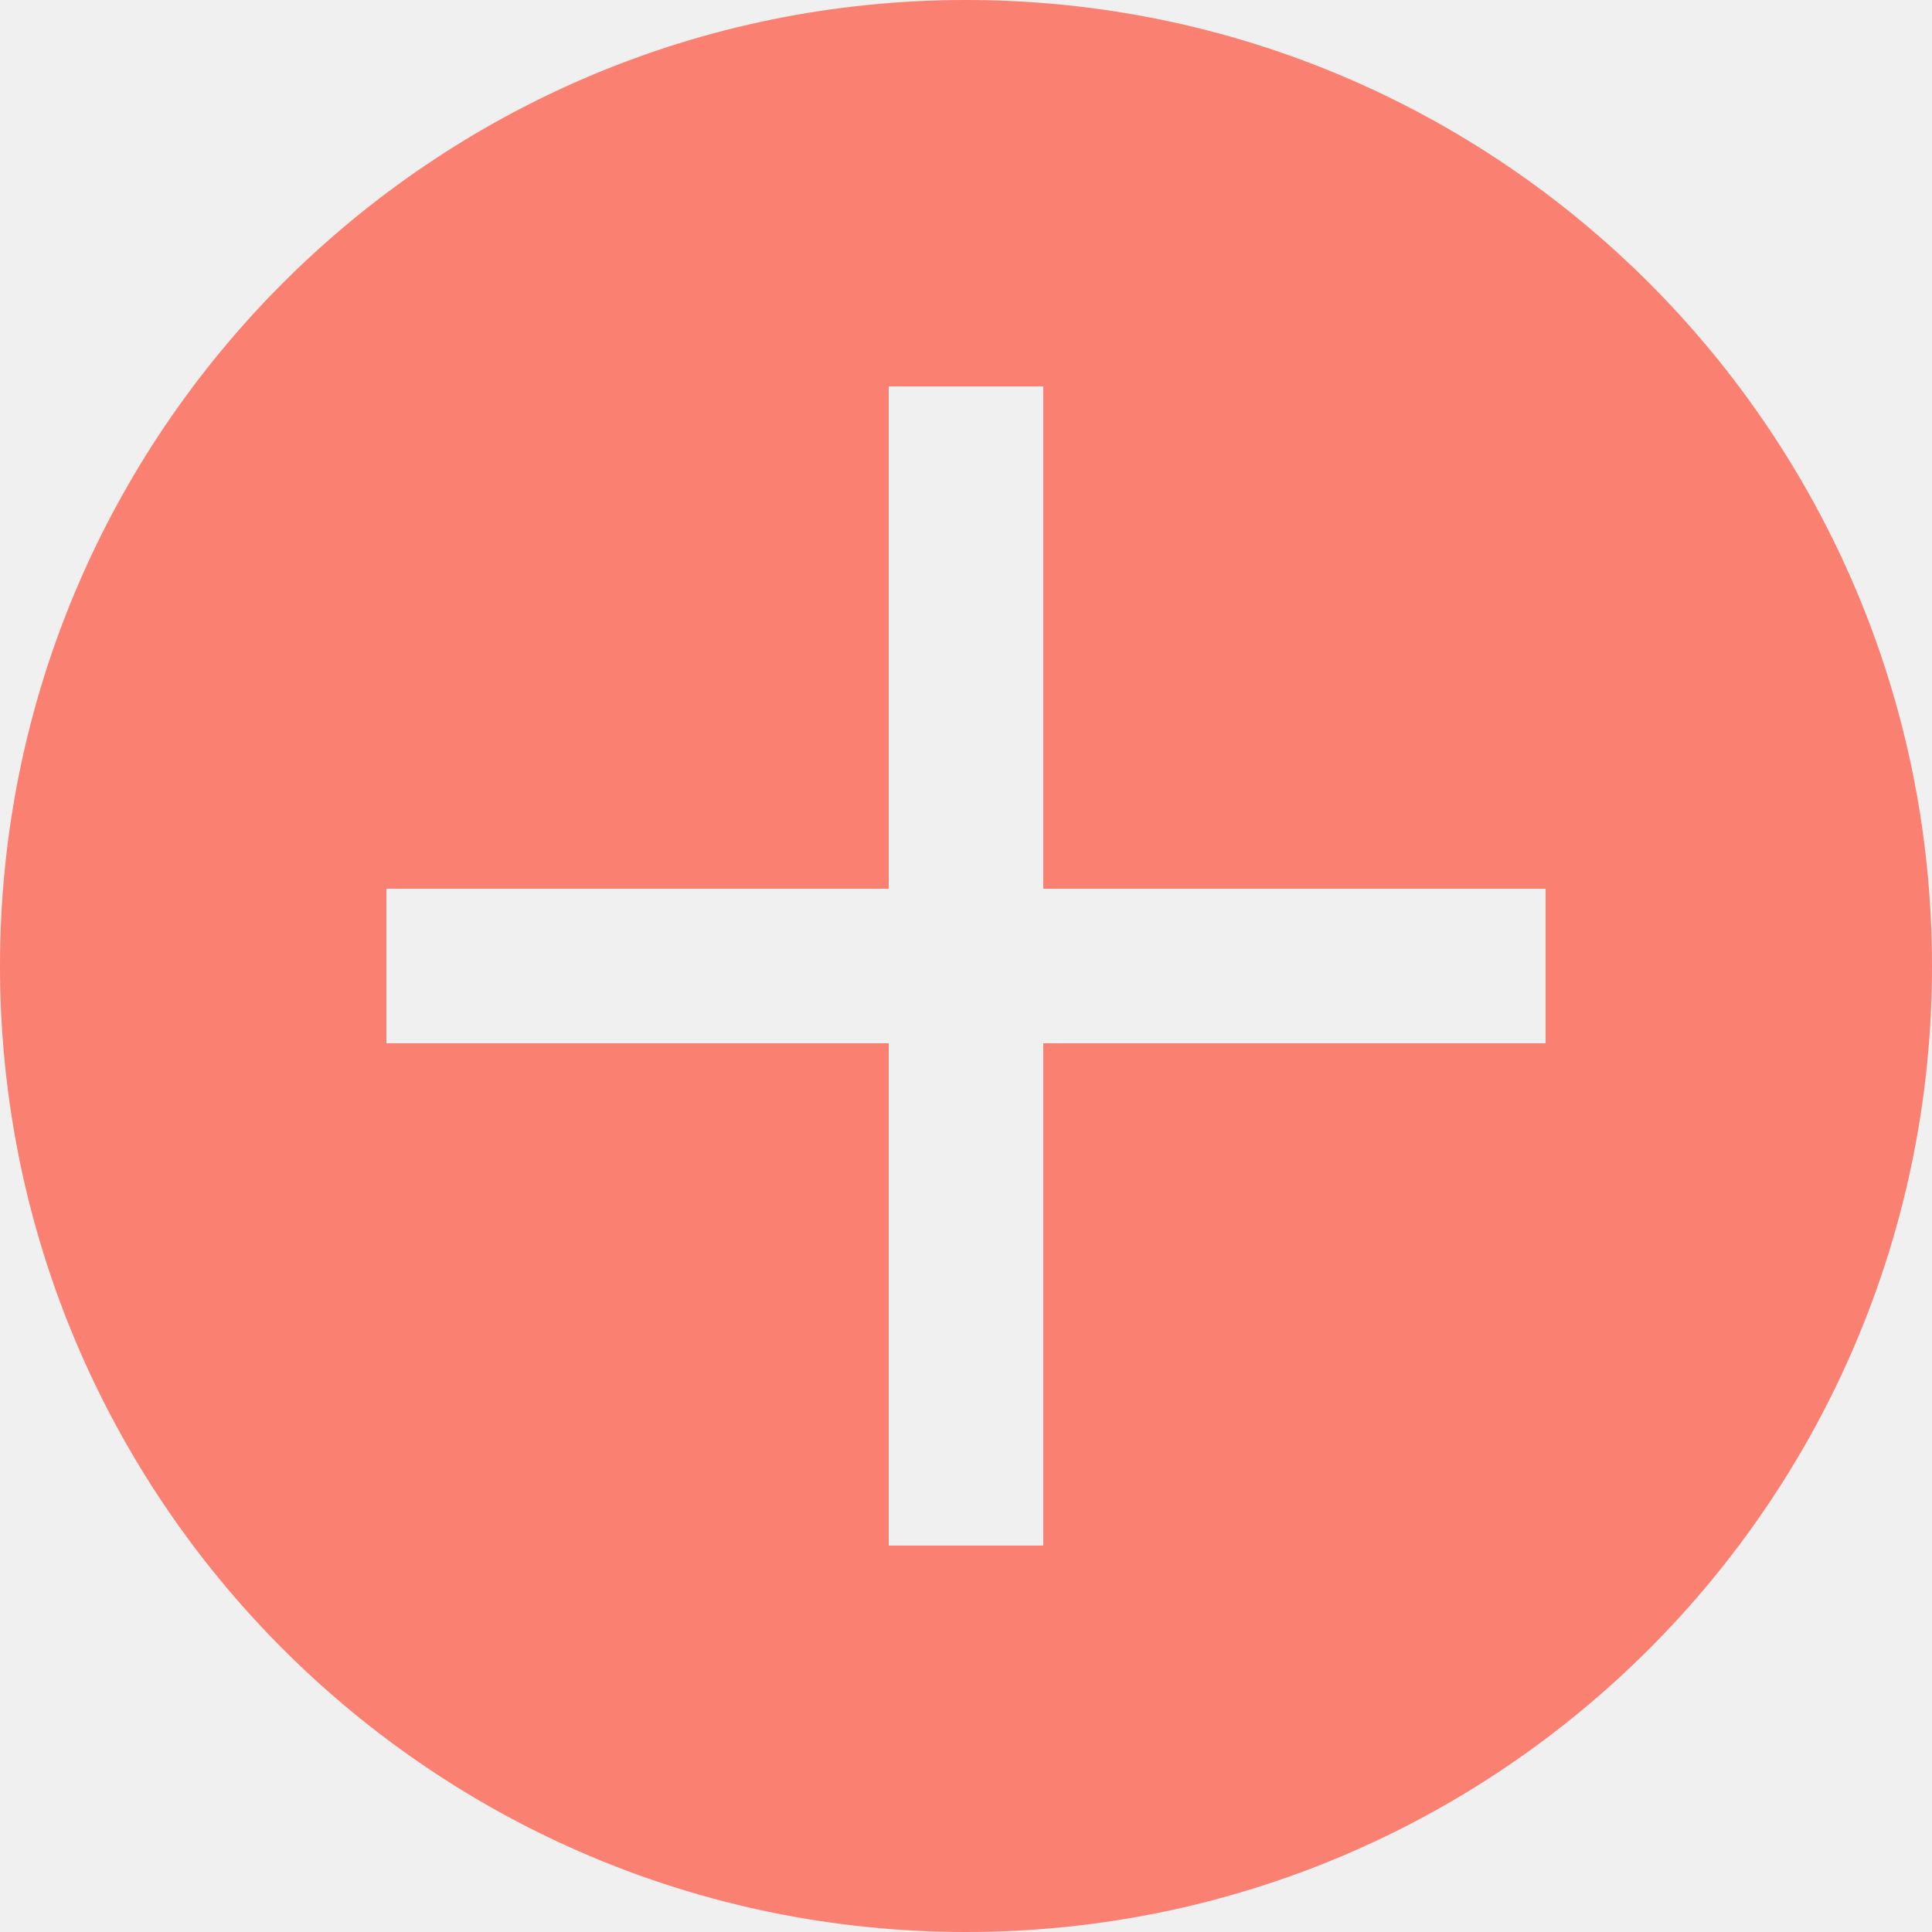
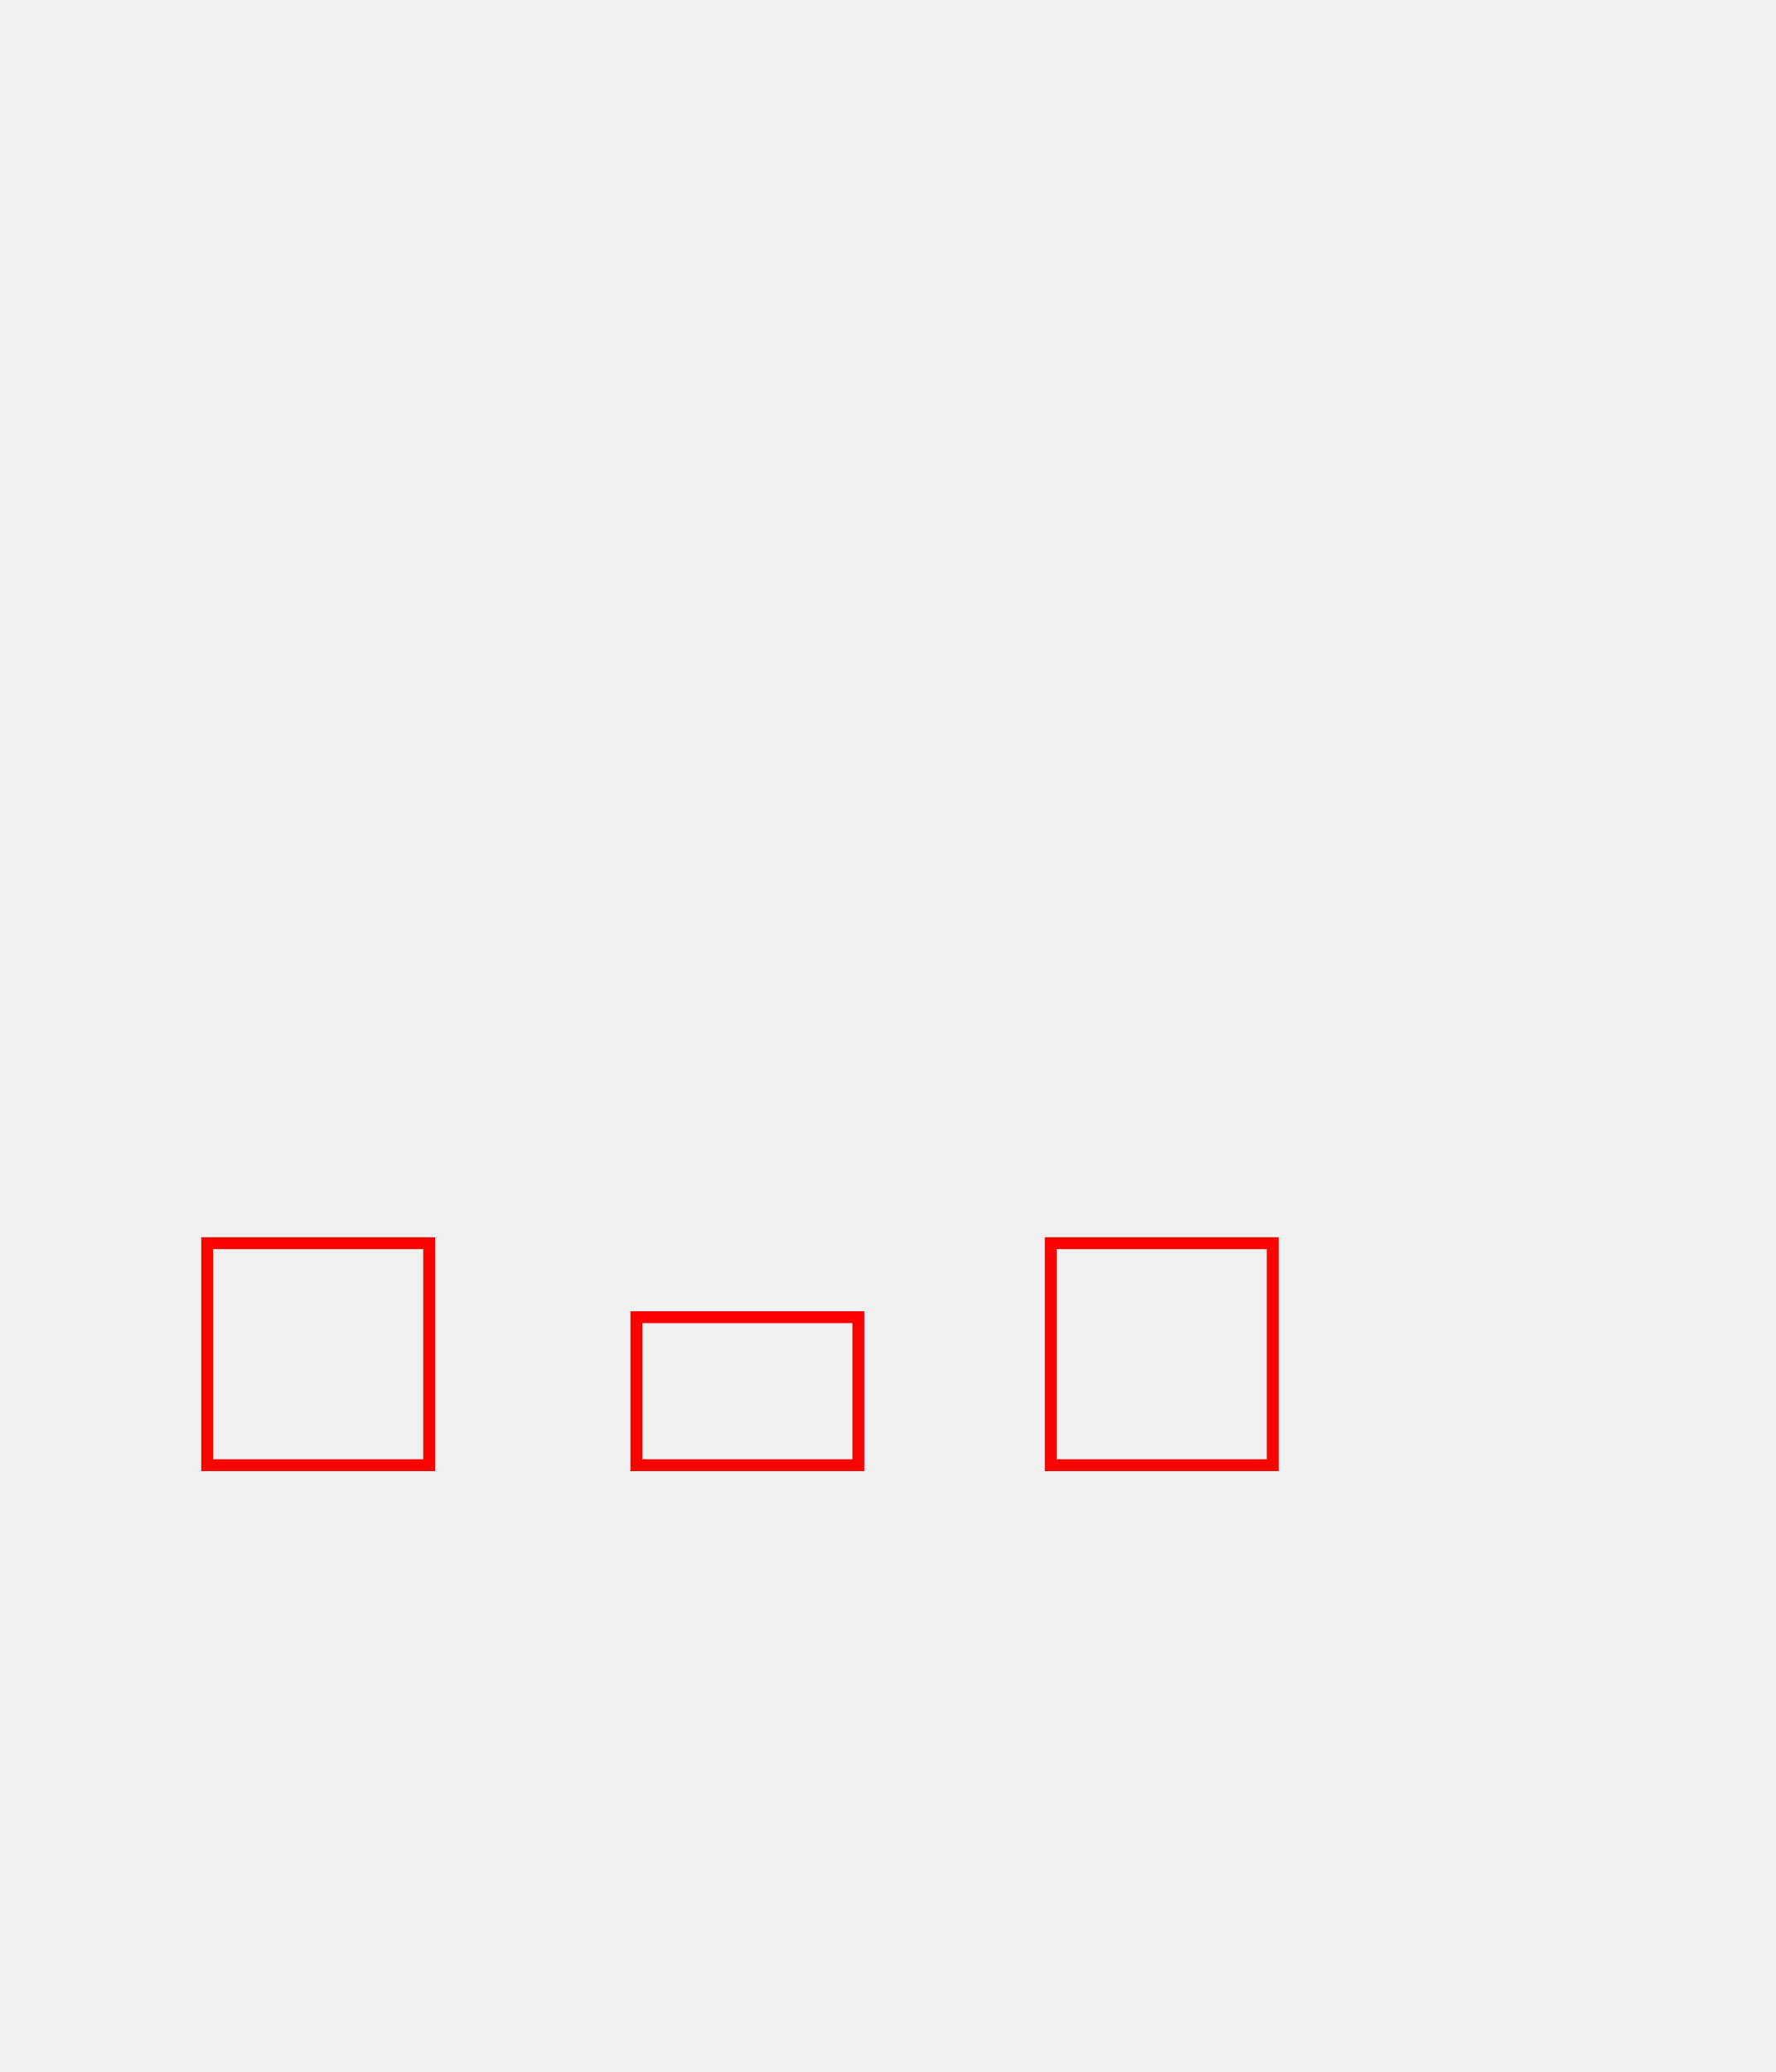
- <svg xmlns="http://www.w3.org/2000/svg" width="250" height="250" viewBox="0 0 50 50">
-   <mask id="cross">
-     <circle cx="25" cy="25" r="25" fill="white" />
-     <rect width="4" height="30" x="23" y="10" fill="black" />
-     <rect width="30" height="4" x="10" y="23" fill="black" />
-   </mask>
-   <rect width="50" height="50" x="0" y="0" fill="salmon" mask="url(#cross)" />
+ <svg xmlns="http://www.w3.org/2000/svg" width="600" height="700" viewBox="0 0 600 700">
+   <g fill-opacity="0" stroke="red" stroke-width="4">
+     <rect x="70" y="420" width="75" height="75" />
+     <rect x="215" y="445" width="75" height="50" />
+     <rect x="355" y="420" width="75" height="75" />
+   </g>
</svg>
